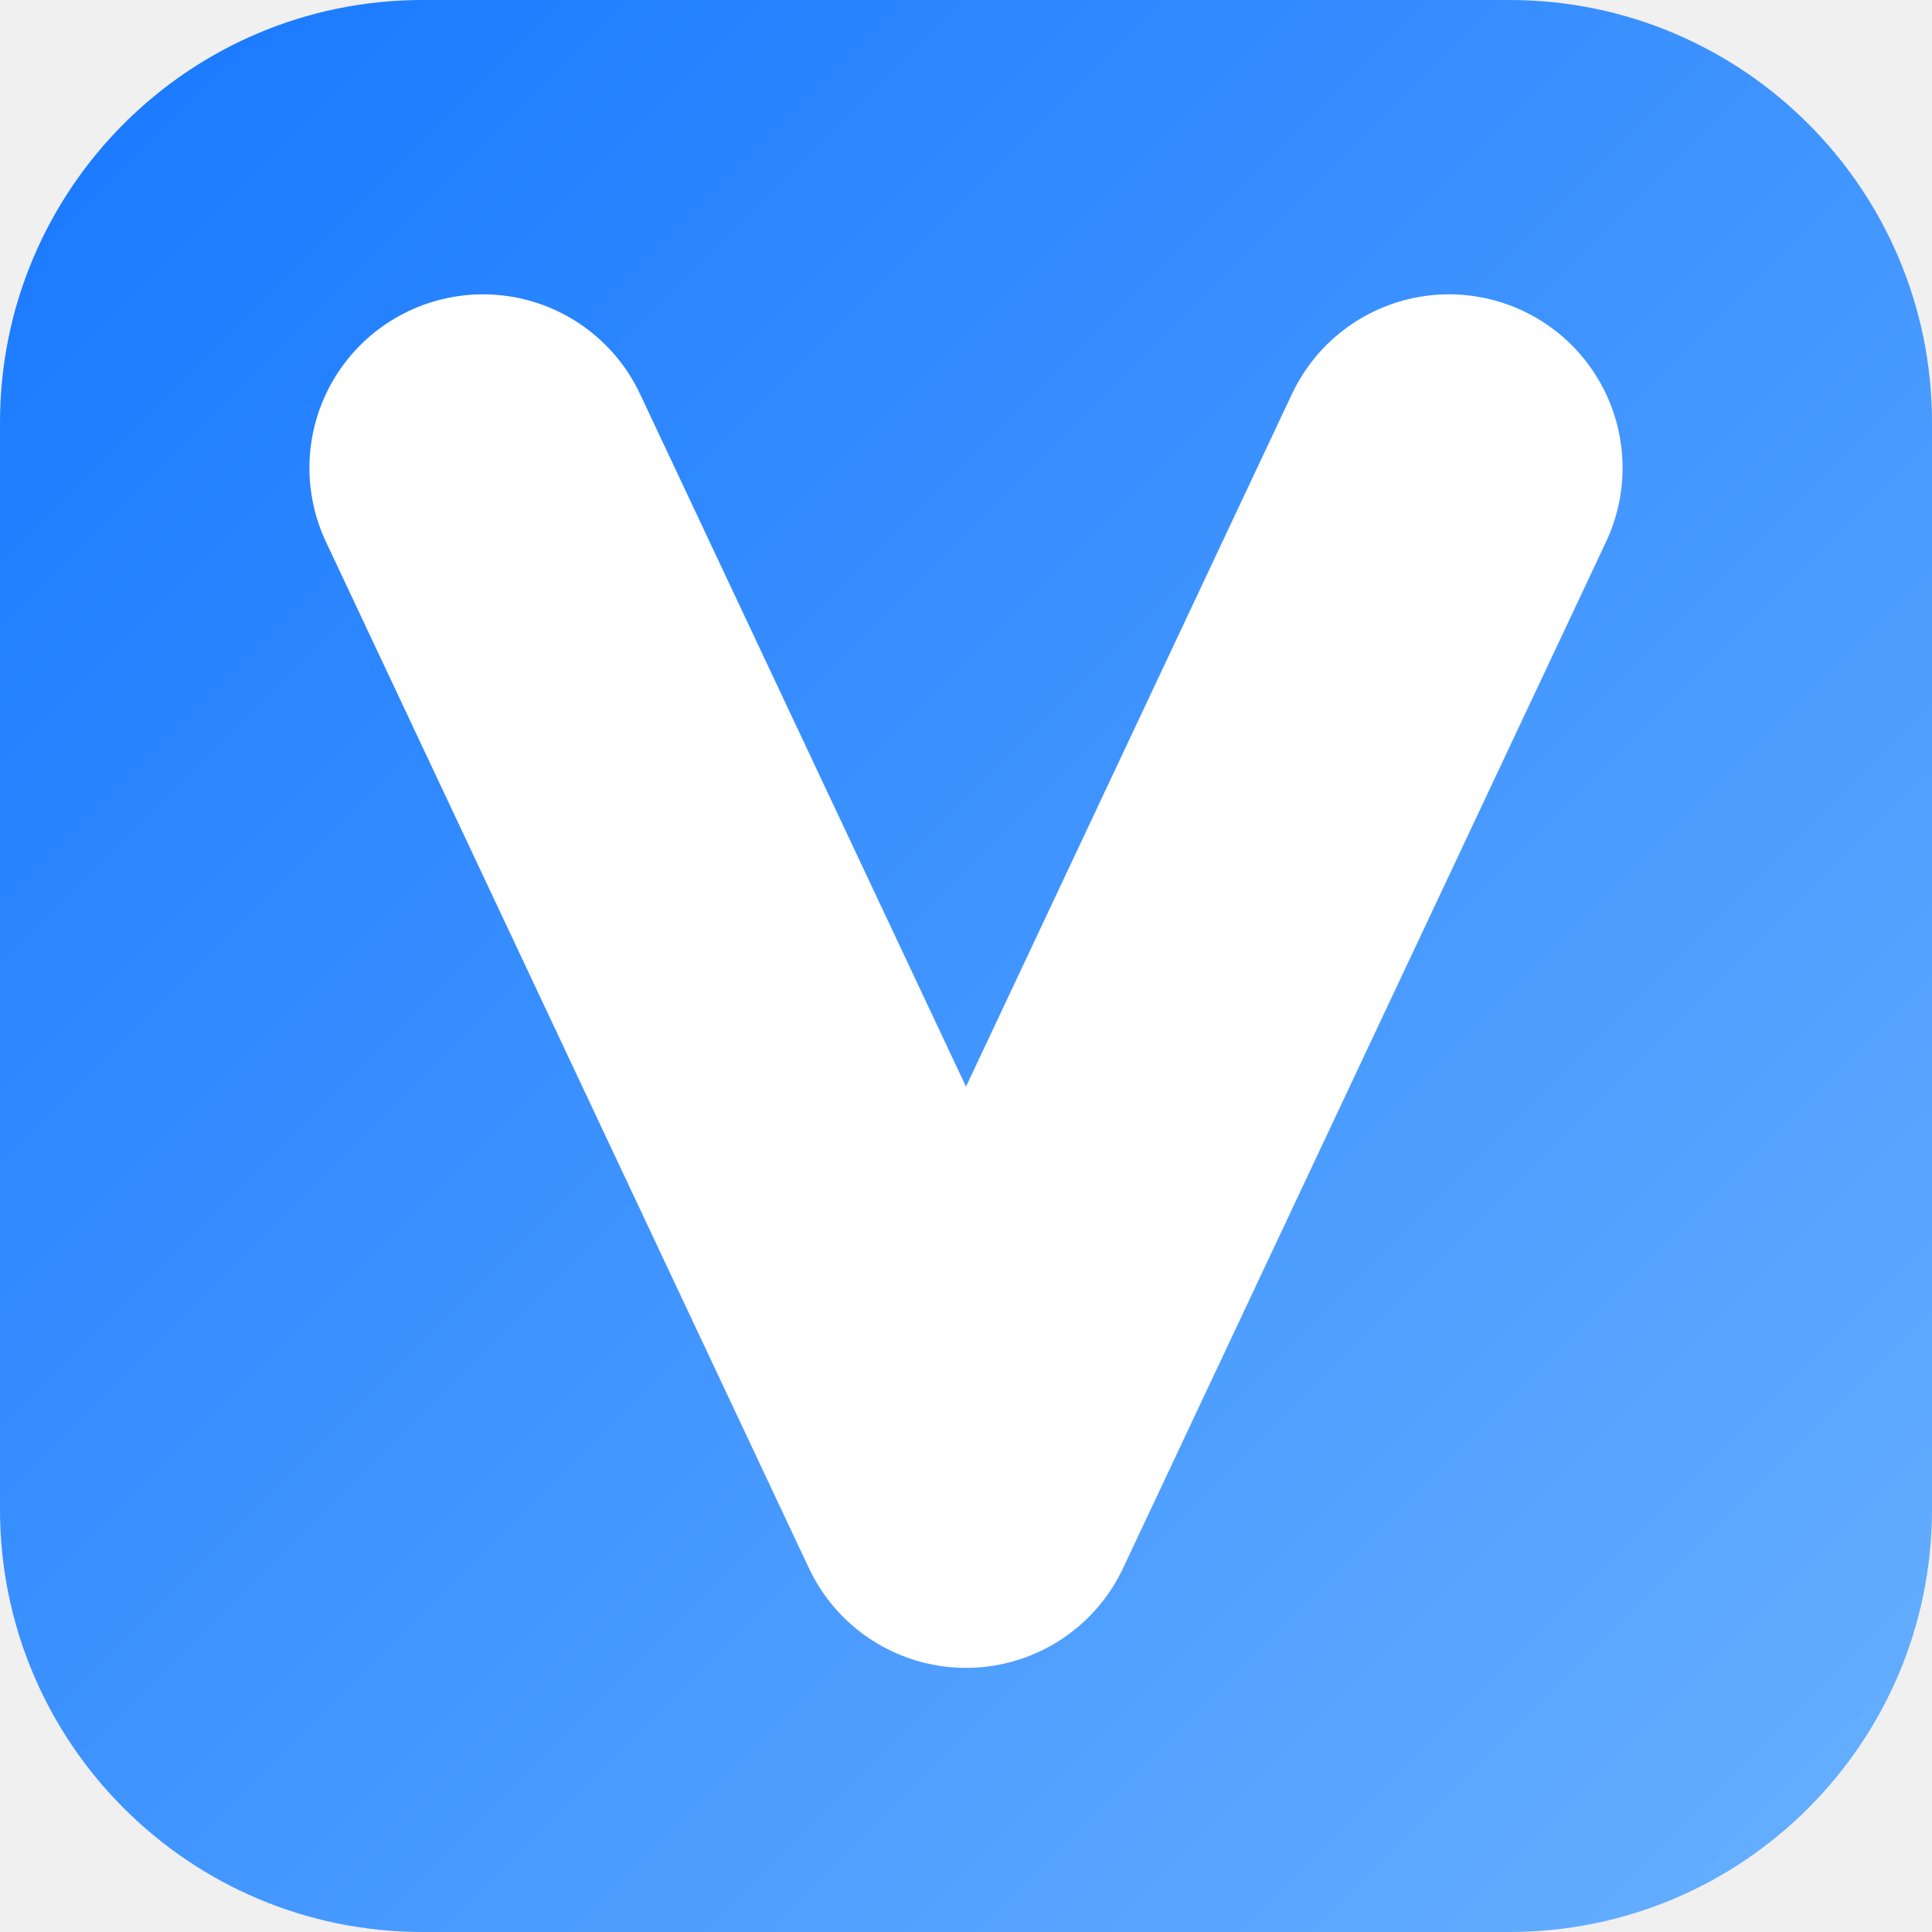
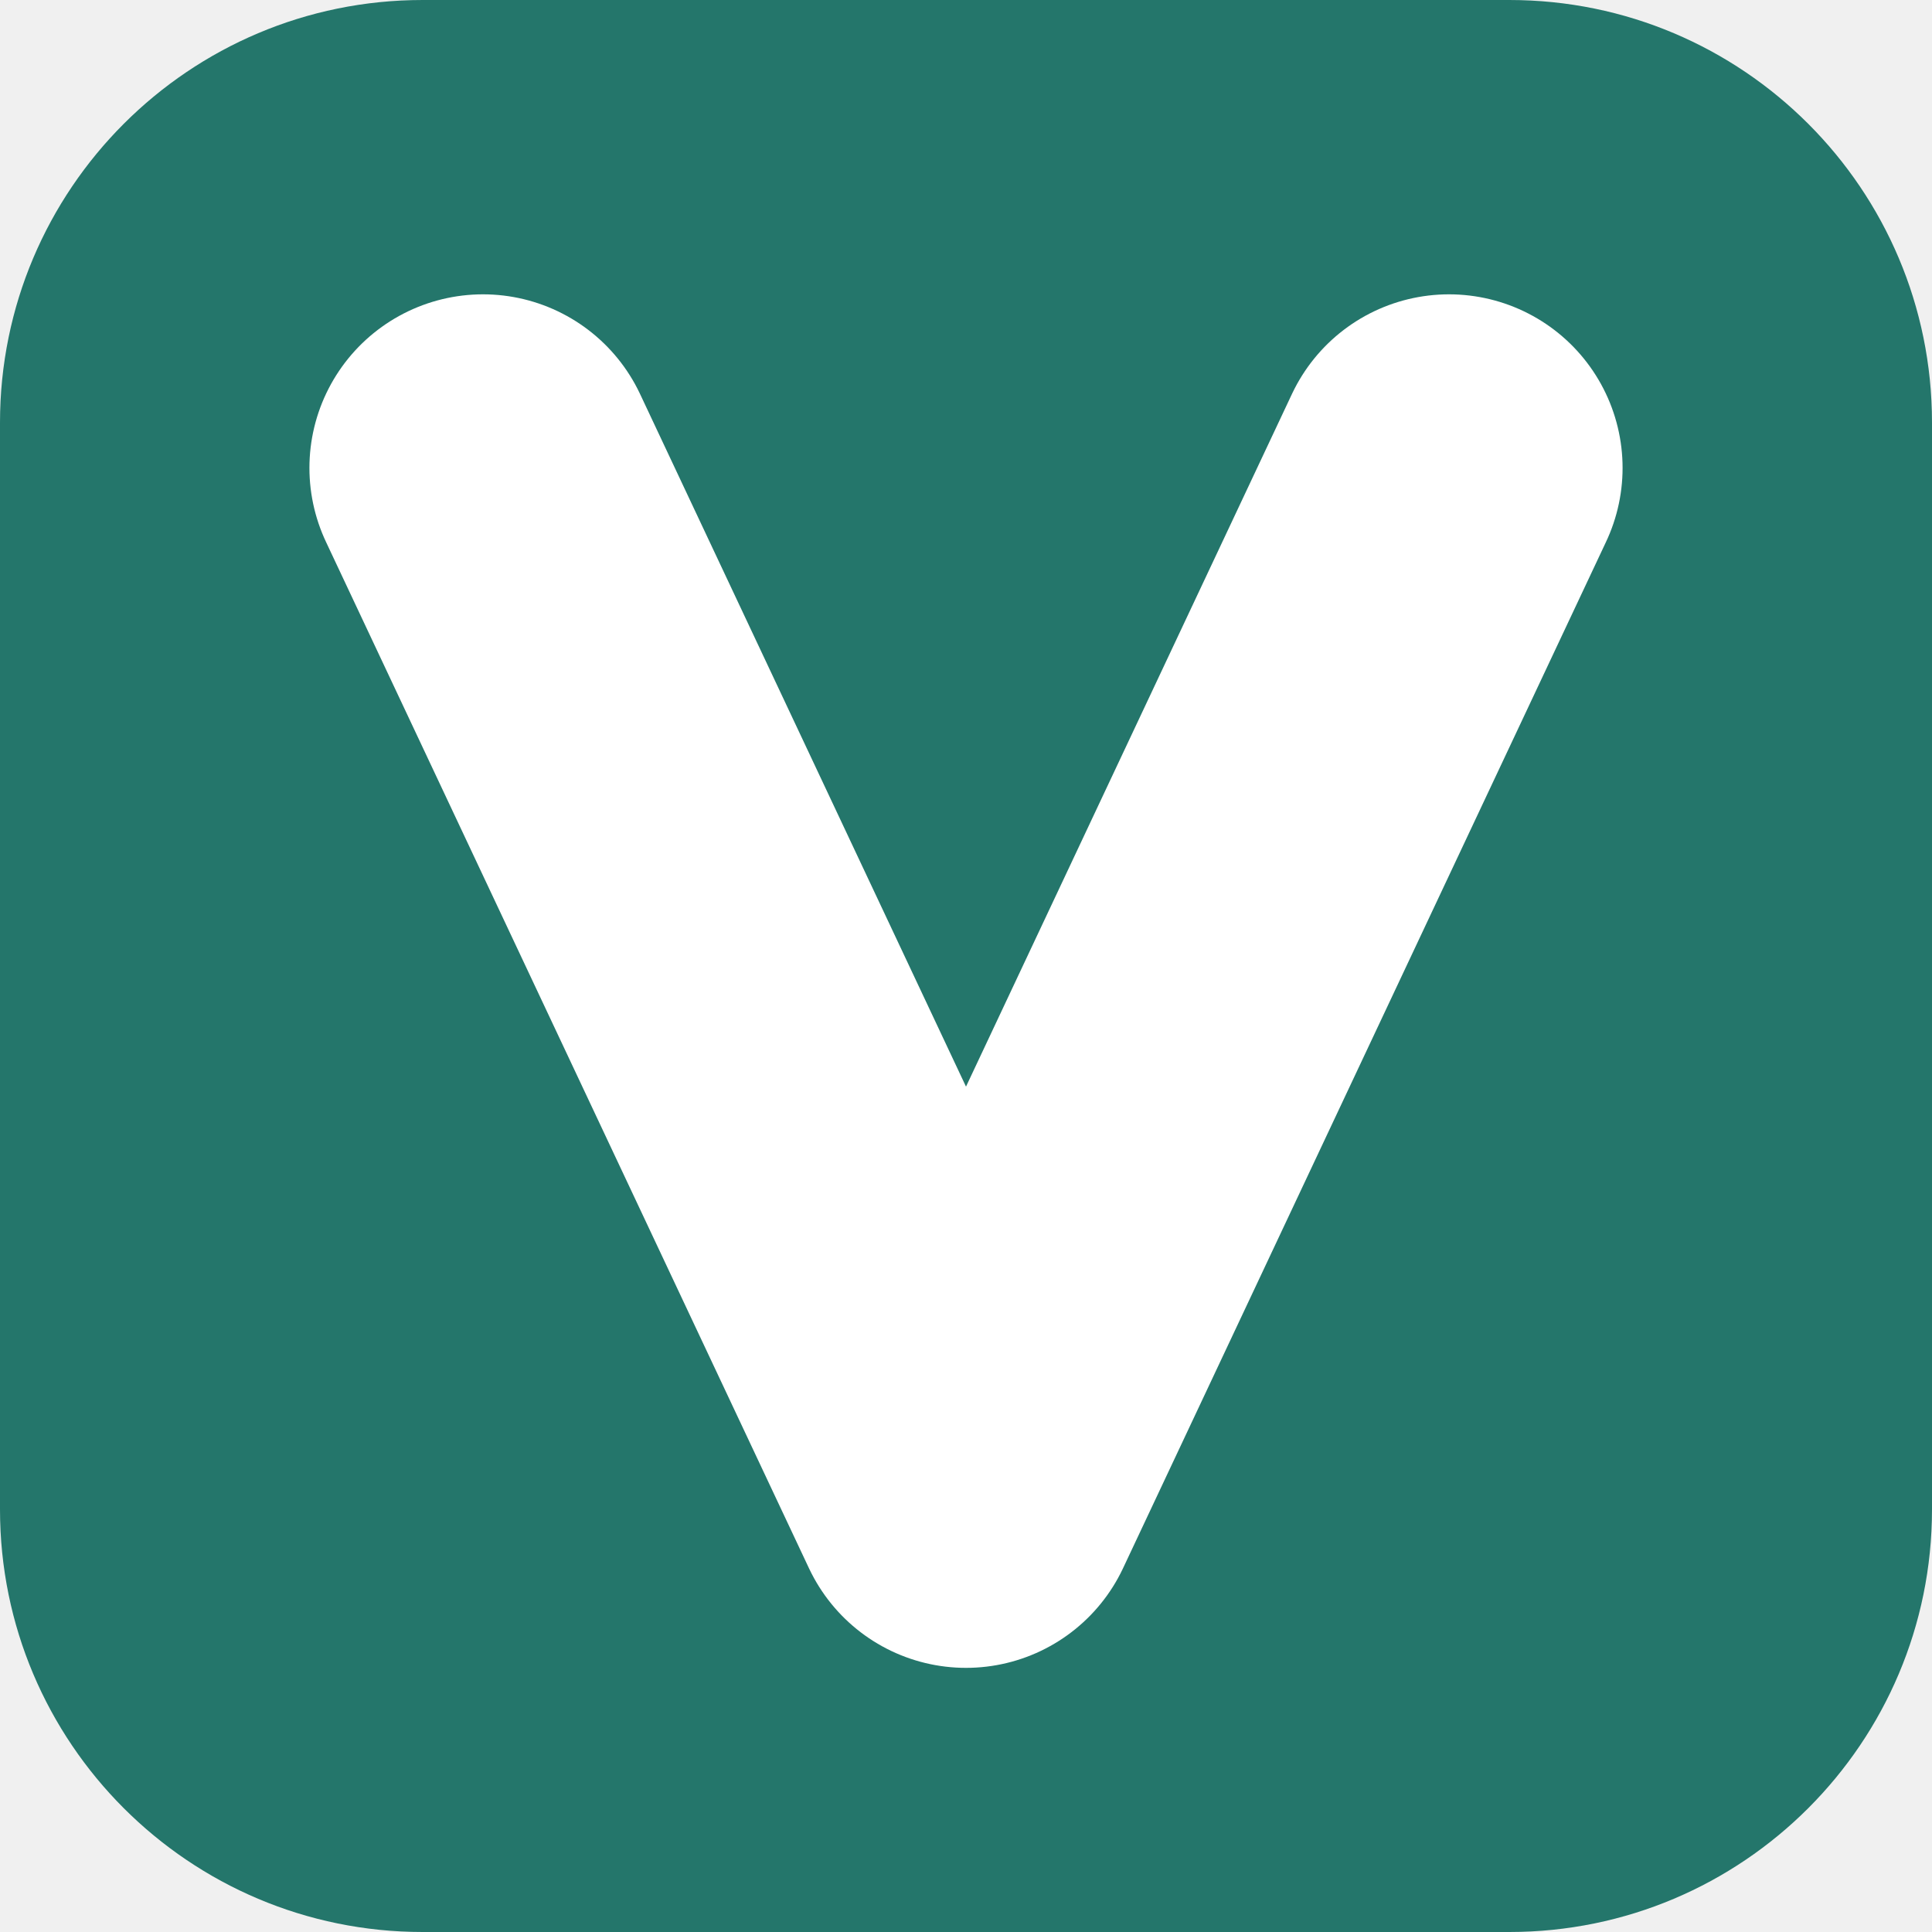
<svg xmlns="http://www.w3.org/2000/svg" width="256" height="256" viewBox="0 0 256 256">
-   <defs>
-     <linearGradient id="vex-grad" x1="0" y1="0" x2="1" y2="1">
-       <stop offset="0" stop-color="#1677FF" />
-       <stop offset="1" stop-color="#69B1FF" />
-     </linearGradient>
-     <clipPath id="vex-rounded">
-       <rect width="256" height="256" rx="56" ry="56" />
-     </clipPath>
-   </defs>
-   <g clip-path="url(#vex-rounded)">
-     <rect width="256" height="256" fill="url(#vex-grad)" />
-   </g>
+   <rect width="256" height="256" rx="56" ry="56" fill="#24766B" />
  <path d="M64 62 L128 198 L192 62" fill="none" stroke="#FFFFFF" stroke-width="46" stroke-linecap="round" stroke-linejoin="round" />
</svg>
